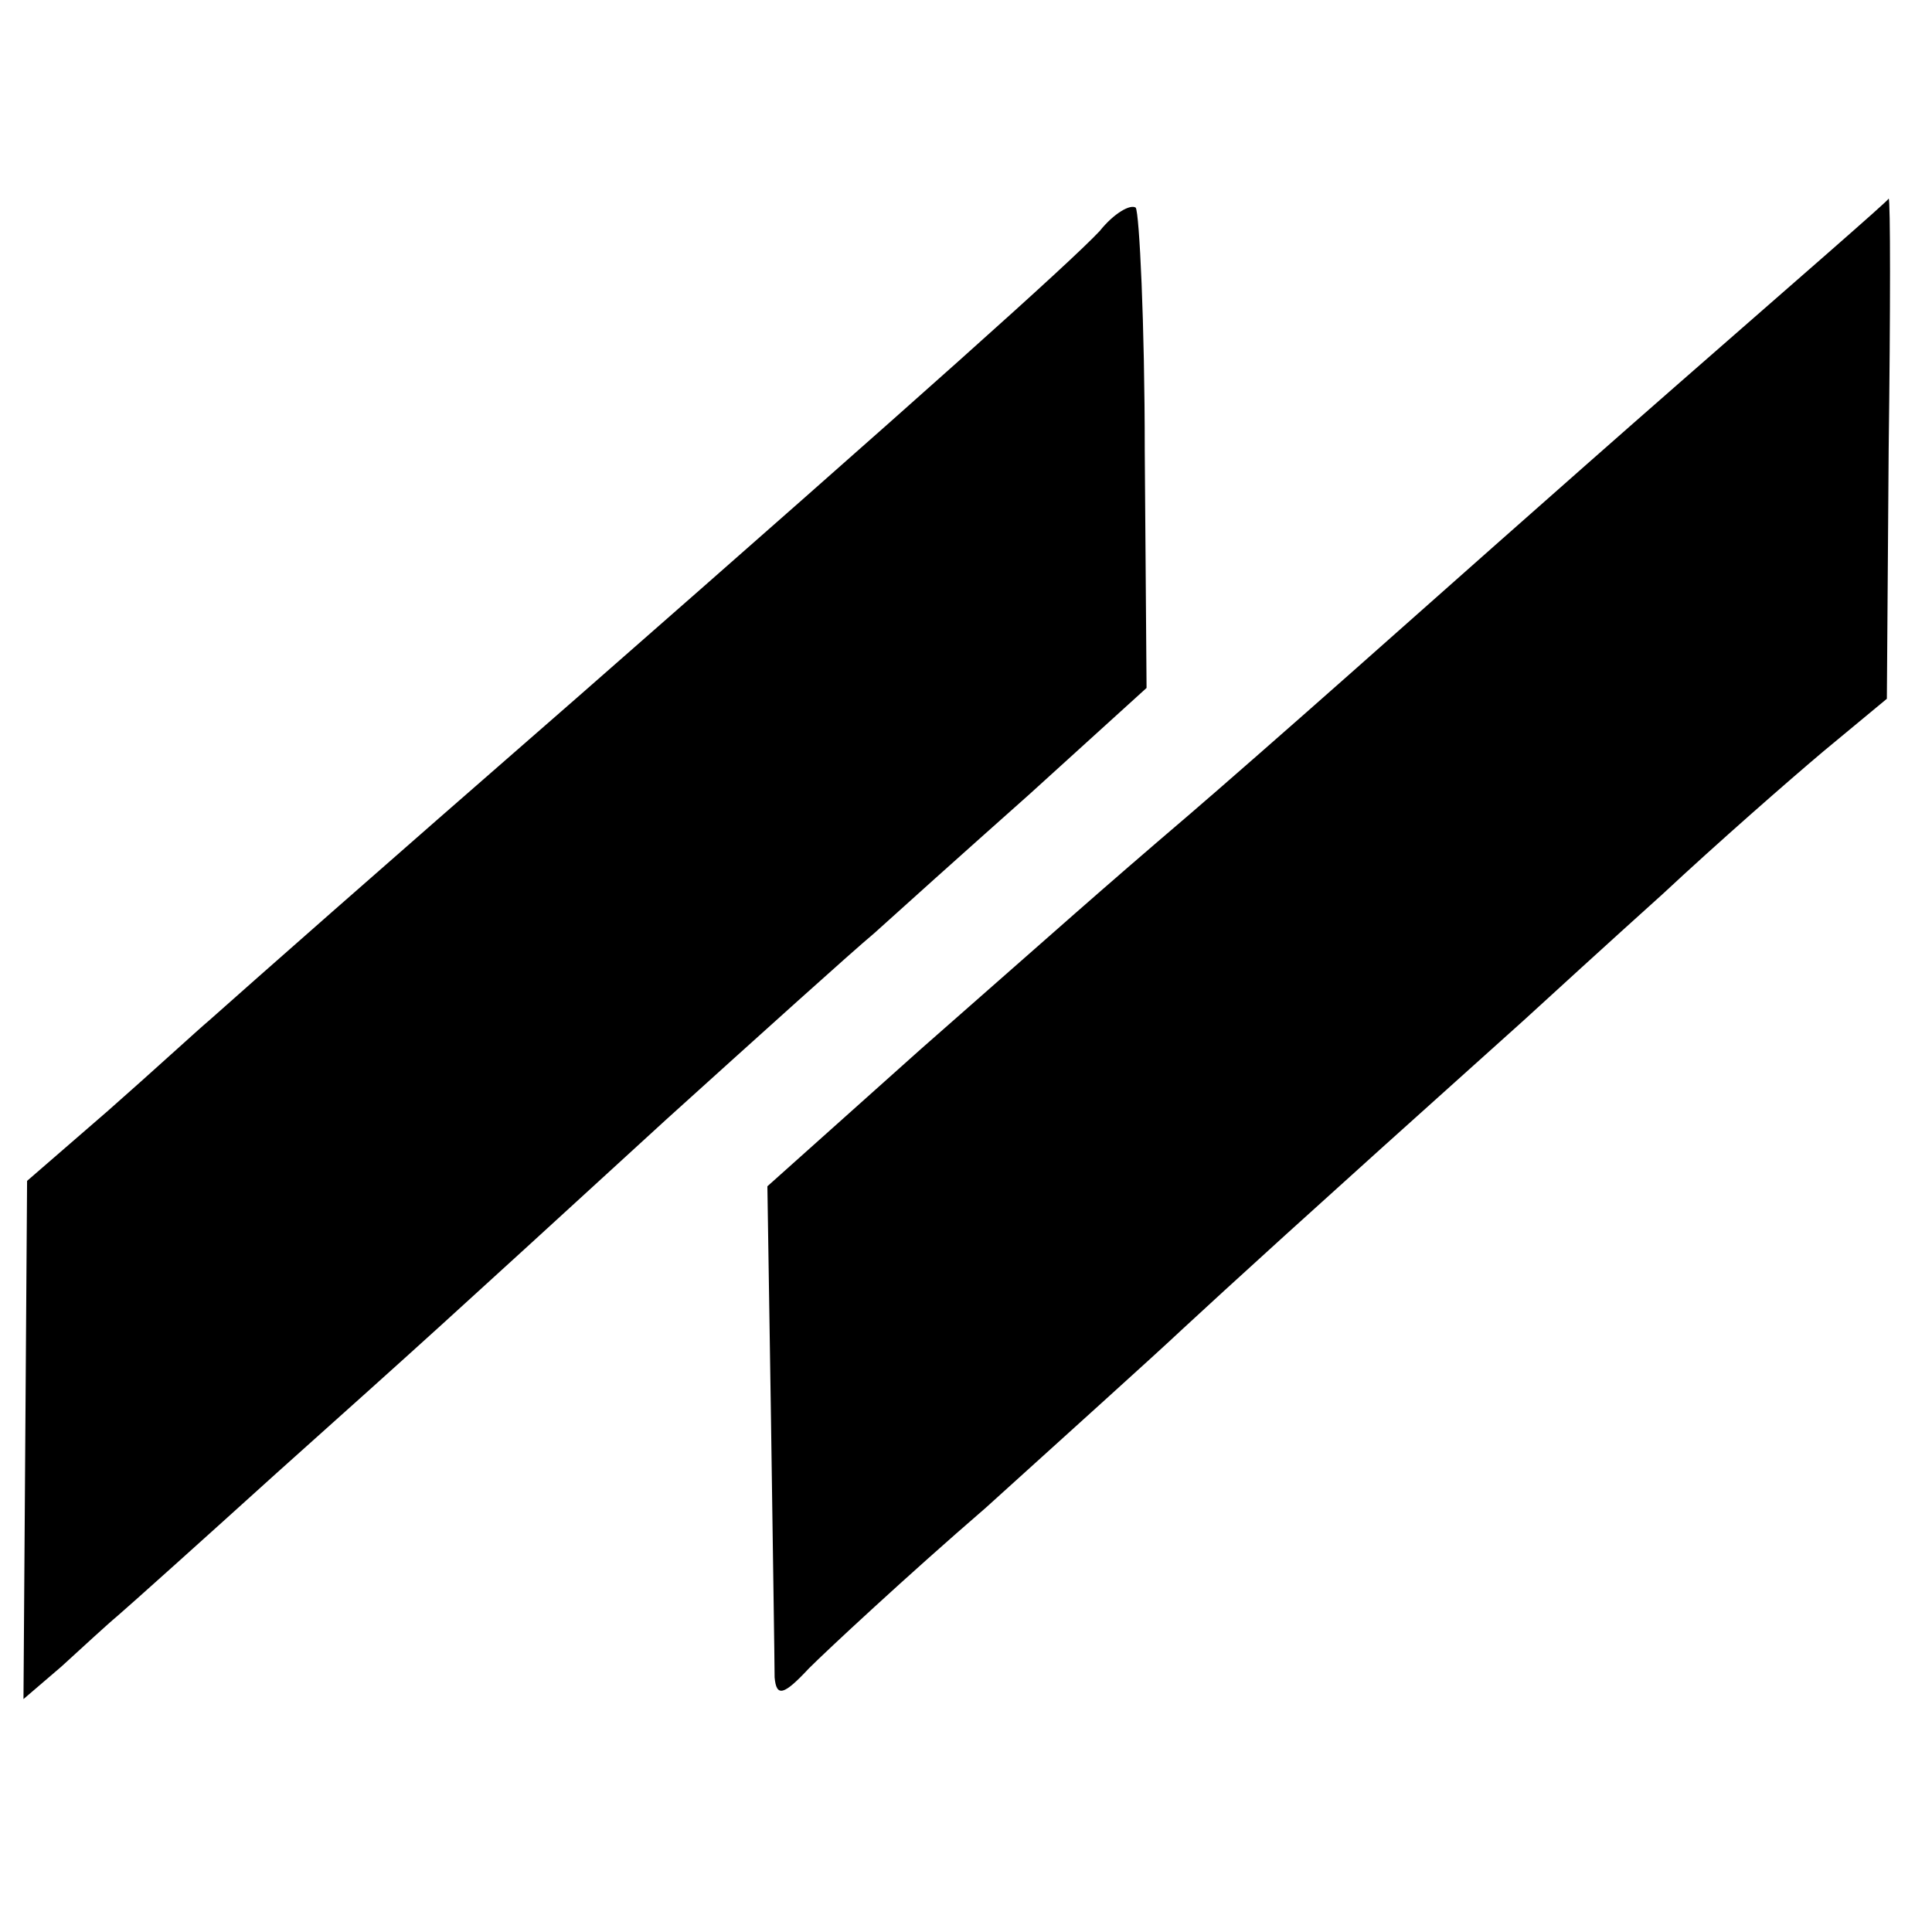
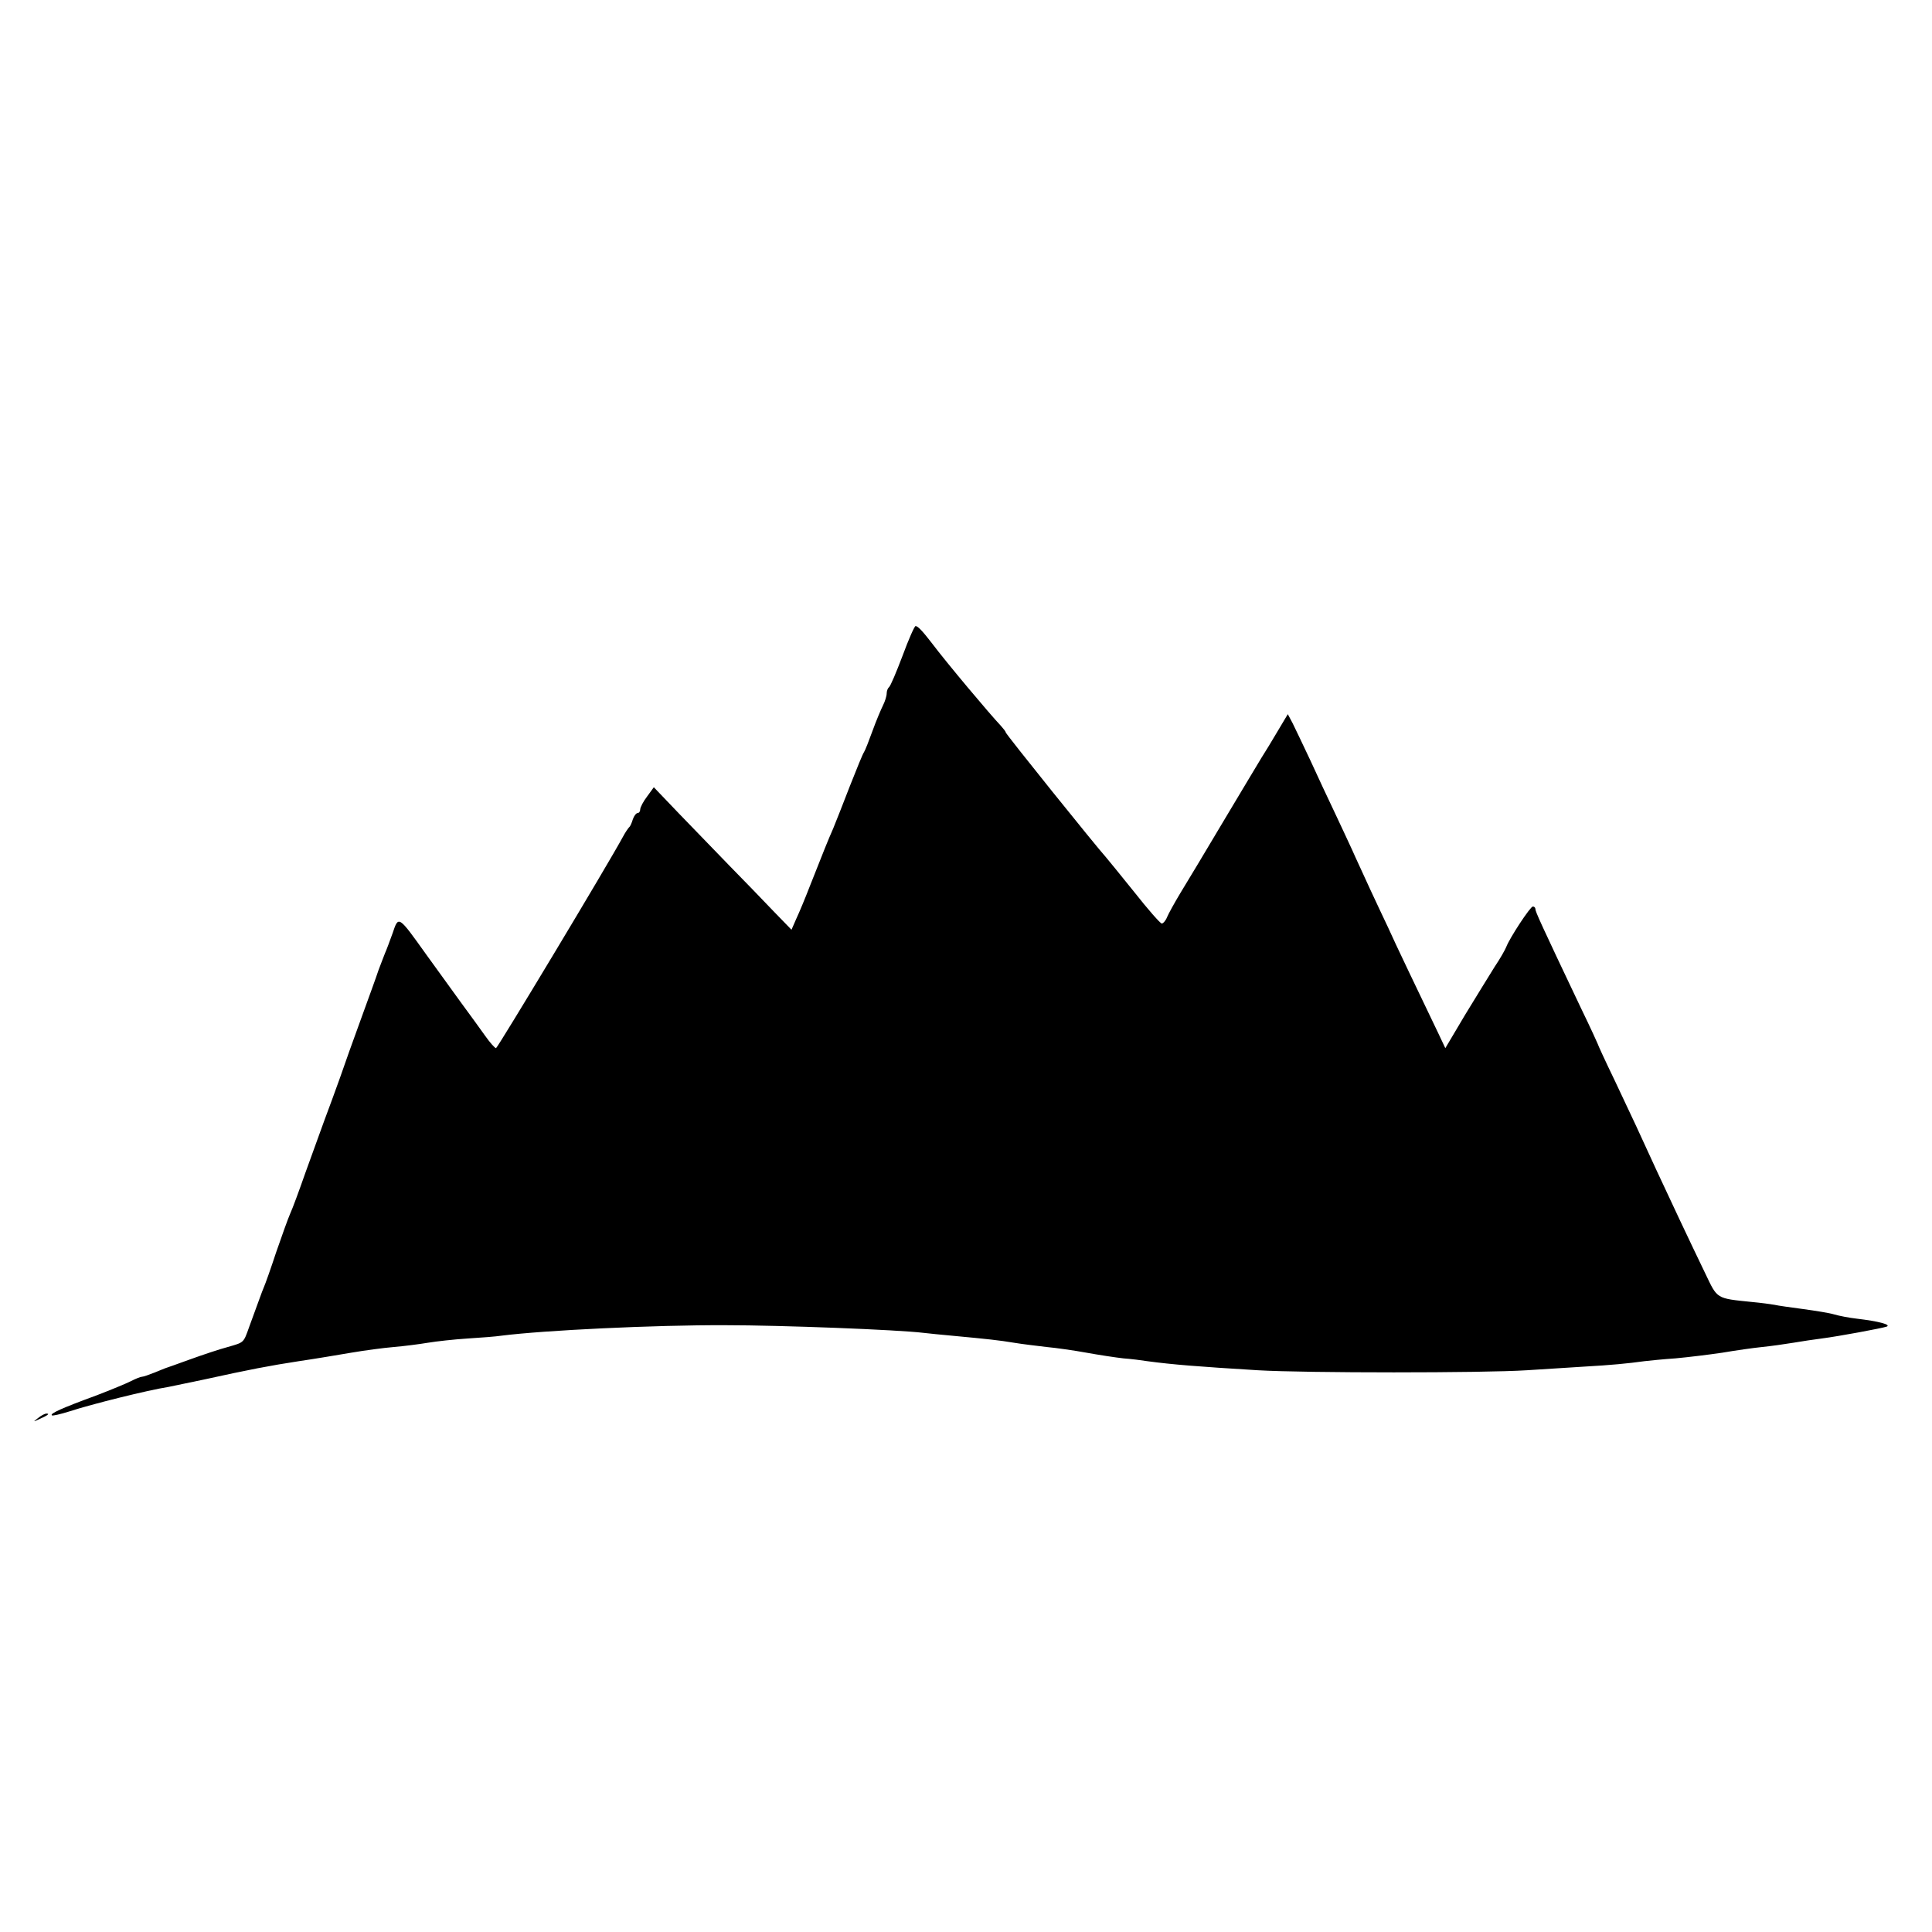
- <svg xmlns="http://www.w3.org/2000/svg" version="1.0" width="107pt" height="107pt" viewBox="0 0 107 107" preserveAspectRatio="xMidYMid meet">
-   <g transform="translate(0,107) scale(0.1,-0.1)" fill="#000000" stroke="none">
-     <path d="M609 942 c-17 -18 -95 -88 -289 -258 -117 -102 -177 -155 -204 -179 -6 -5 -31 -28 -56 -50 l-45 -39 -1 -144 -1 -143 21 18 c11 10 25 23 31 28 7 6 46 41 88 79 86 77 86 77 216 196 52 47 103 93 115 103 11 10 50 45 86 77 l65 59 -1 131 c0 71 -3 132 -5 135 -3 2 -12 -3 -20 -13z" />
-     <path d="M929 857 c-64 -56 -145 -128 -180 -159 -35 -31 -75 -66 -89 -78 -55 -47 -68 -59 -150 -131 l-85 -76 2 -129 c1 -71 2 -135 2 -143 1 -11 5 -10 19 5 10 10 54 51 98 89 43 39 92 83 109 99 26 24 63 58 189 171 12 11 47 43 77 70 30 28 70 63 89 79 l35 29 1 138 c1 77 1 139 0 139 0 -1 -53 -47 -117 -103z" />
+ <svg xmlns="http://www.w3.org/2000/svg" version="1.0" width="682pt" height="682pt" viewBox="0 0 682 682" preserveAspectRatio="xMidYMid meet">
+   <g transform="translate(0,682) scale(0.1,-0.1)" fill="#000000" stroke="none">
+     <path d="M3186 4505 c-22 -58 -43 -108 -48 -111 -4 -3 -8 -13 -8 -22 0 -9 -6 -28 -13 -42 -7 -14 -24 -54 -37 -90 -13 -36 -26 -69 -30 -75 -4 -5 -26 -59 -50 -120 -23 -60 -50 -128 -59 -150 -19 -43 -32 -76 -81 -200 -17 -44 -39 -97 -49 -118 l-17 -39 -65 67 c-35 37 -104 108 -154 159 -49 51 -130 134 -179 185 l-88 92 -24 -33 c-13 -17 -24 -38 -24 -45 0 -7 -4 -13 -9 -13 -5 0 -13 -10 -17 -22 -4 -13 -9 -25 -13 -28 -3 -3 -13 -17 -21 -32 -55 -102 -444 -748 -449 -748 -4 0 -21 19 -38 43 -16 23 -55 76 -85 117 -30 41 -85 118 -123 170 -100 140 -98 138 -119 76 -10 -28 -22 -60 -27 -71 -4 -11 -15 -38 -23 -60 -7 -22 -35 -98 -61 -170 -26 -71 -60 -166 -75 -210 -16 -44 -40 -111 -55 -150 -14 -38 -44 -122 -67 -185 -22 -63 -46 -128 -54 -145 -7 -16 -29 -77 -49 -135 -19 -58 -39 -114 -44 -125 -8 -19 -13 -35 -51 -138 -21 -59 -18 -55 -76 -72 -27 -7 -87 -27 -134 -44 -47 -17 -86 -31 -87 -31 -2 -1 -18 -7 -37 -15 -20 -8 -40 -15 -45 -15 -5 0 -22 -7 -38 -15 -15 -8 -71 -31 -123 -51 -123 -45 -164 -64 -157 -70 2 -3 31 4 63 14 76 25 277 75 348 86 15 3 72 15 125 26 164 36 232 49 336 65 55 8 138 22 185 30 47 8 114 17 150 20 36 3 90 10 120 15 30 5 93 12 140 15 47 3 101 7 120 10 149 19 541 38 790 37 199 0 610 -16 700 -27 19 -2 64 -7 100 -10 128 -12 166 -16 220 -25 30 -5 82 -11 115 -15 33 -3 96 -12 140 -20 44 -8 103 -17 130 -20 28 -2 66 -7 85 -10 89 -12 177 -19 390 -32 169 -10 796 -10 950 0 63 4 156 10 205 13 90 5 153 11 210 19 17 2 66 7 110 10 44 4 118 13 165 20 47 8 110 17 140 20 30 3 80 10 110 15 30 5 75 12 100 15 62 8 212 36 230 42 17 7 -29 19 -105 28 -27 3 -63 10 -80 15 -16 5 -66 13 -110 19 -44 6 -89 12 -101 15 -11 2 -47 7 -80 10 -127 13 -121 10 -164 100 -47 97 -138 290 -173 366 -51 112 -91 198 -148 318 -33 68 -59 125 -59 127 0 1 -26 58 -59 126 -144 303 -161 341 -161 350 0 5 -4 9 -9 9 -9 0 -82 -111 -94 -143 -4 -10 -22 -42 -41 -70 -18 -29 -65 -105 -104 -169 l-70 -118 -25 53 c-58 121 -157 327 -177 373 -13 27 -41 87 -63 134 -21 47 -51 110 -64 140 -14 30 -42 91 -63 135 -21 44 -59 125 -84 180 -26 55 -54 114 -63 132 l-17 32 -37 -62 c-20 -34 -45 -75 -56 -92 -10 -16 -70 -117 -133 -222 -63 -106 -132 -221 -153 -255 -21 -35 -42 -73 -47 -85 -5 -13 -14 -23 -19 -23 -5 0 -49 50 -97 111 -49 61 -94 116 -100 123 -32 35 -354 435 -354 441 0 3 -8 13 -17 23 -39 41 -191 222 -243 291 -33 43 -50 61 -58 61 -4 0 -25 -48 -46 -105z" />
+     <path d="M134 1814 c-18 -14 -18 -14 6 -3 31 14 36 19 24 19 -6 0 -19 -7 -30 -16z" />
  </g>
</svg>
